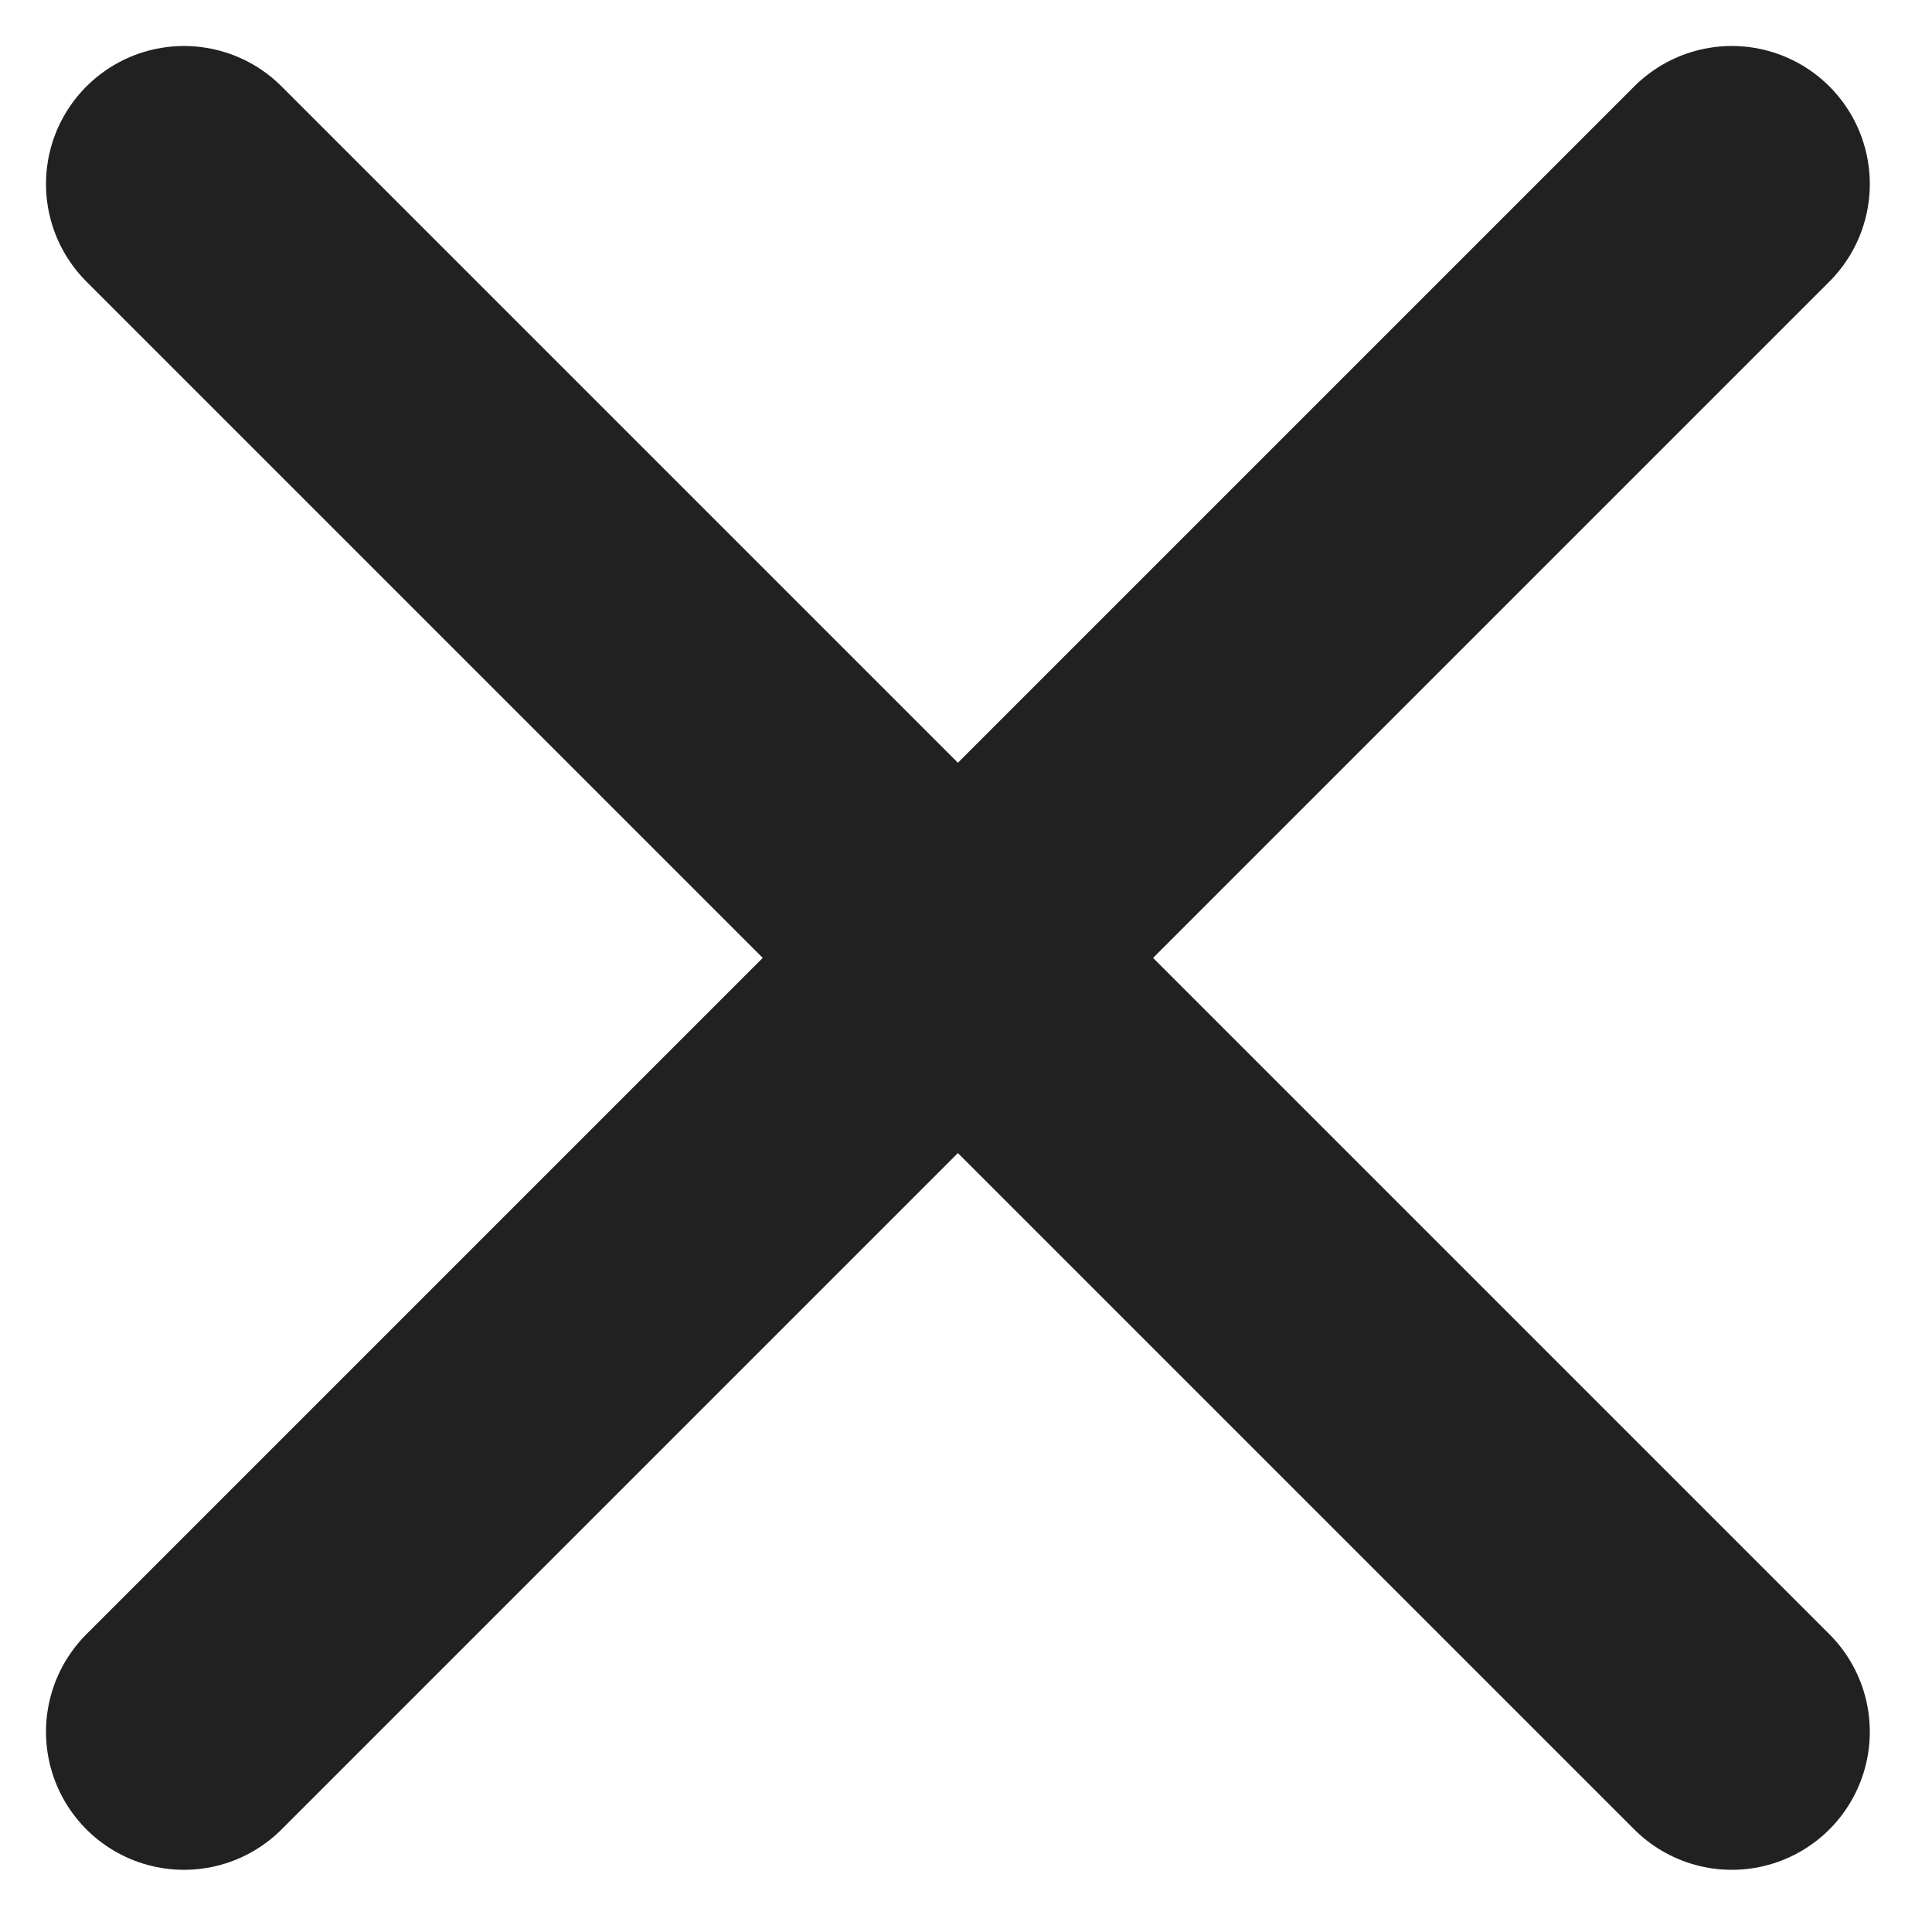
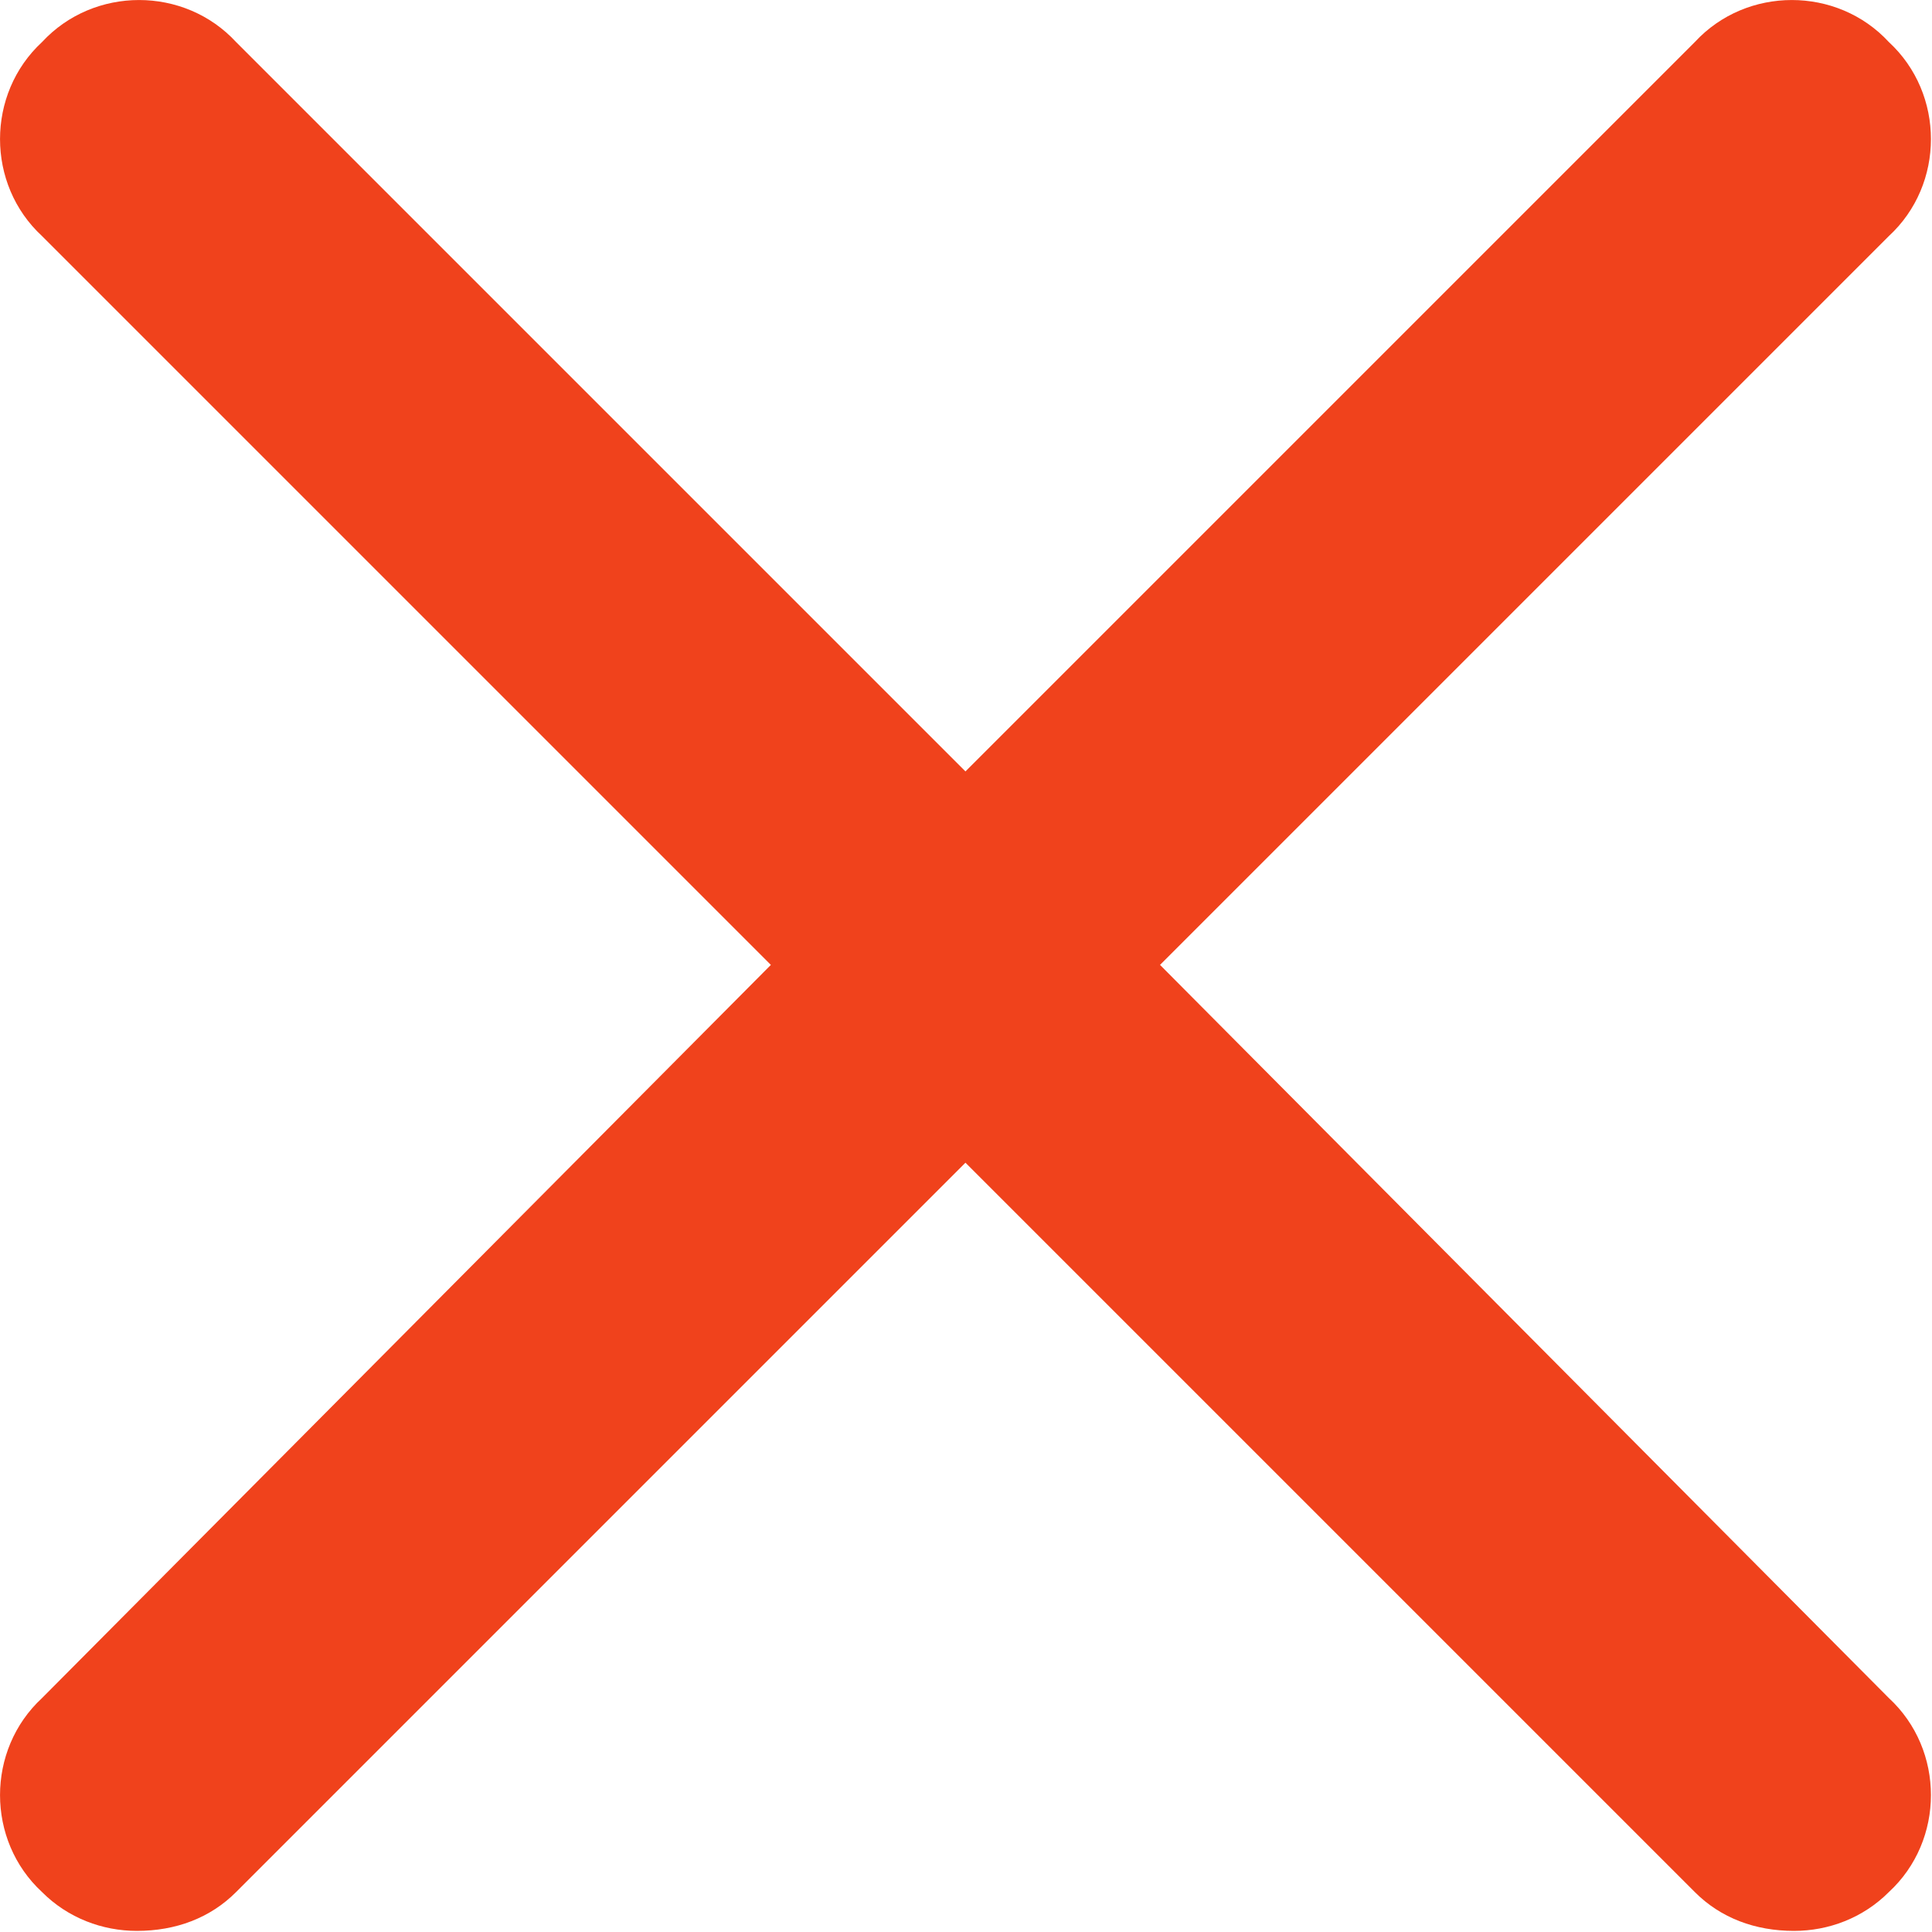
<svg xmlns="http://www.w3.org/2000/svg" width="21" height="21" viewBox="0 0 21 21" fill="none">
-   <path d="M2 2L18.824 18.824" stroke="#212121" stroke-width="3" stroke-linecap="round" />
-   <path d="M18.824 2L2 18.824" stroke="#212121" stroke-width="3" stroke-linecap="round" />
+   <path d="M19.5 20.988C19.078 20.988 18.703 20.848 18.422 20.566L9.422 11.566C8.812 11.004 8.812 10.02 9.422 9.457L18.422 0.457C18.984 -0.152 19.969 -0.152 20.531 0.457C21.141 1.02 21.141 2.004 20.531 2.566L12.609 10.488L20.531 18.457C21.141 19.02 21.141 20.004 20.531 20.566C20.25 20.848 19.875 20.988 19.5 20.988Z" fill="#F0421C" />
+   <path d="M1.488 20.988C1.91 20.988 2.285 20.848 2.566 20.566L11.566 11.566C12.176 11.004 12.176 10.02 11.566 9.457L2.566 0.457C2.004 -0.152 1.02 -0.152 0.457 0.457C-0.152 1.02 -0.152 2.004 0.457 2.566L8.379 10.488L0.457 18.457C-0.152 19.02 -0.152 20.004 0.457 20.566C0.738 20.848 1.113 20.988 1.488 20.988Z" fill="#F0421C" />
</svg>
